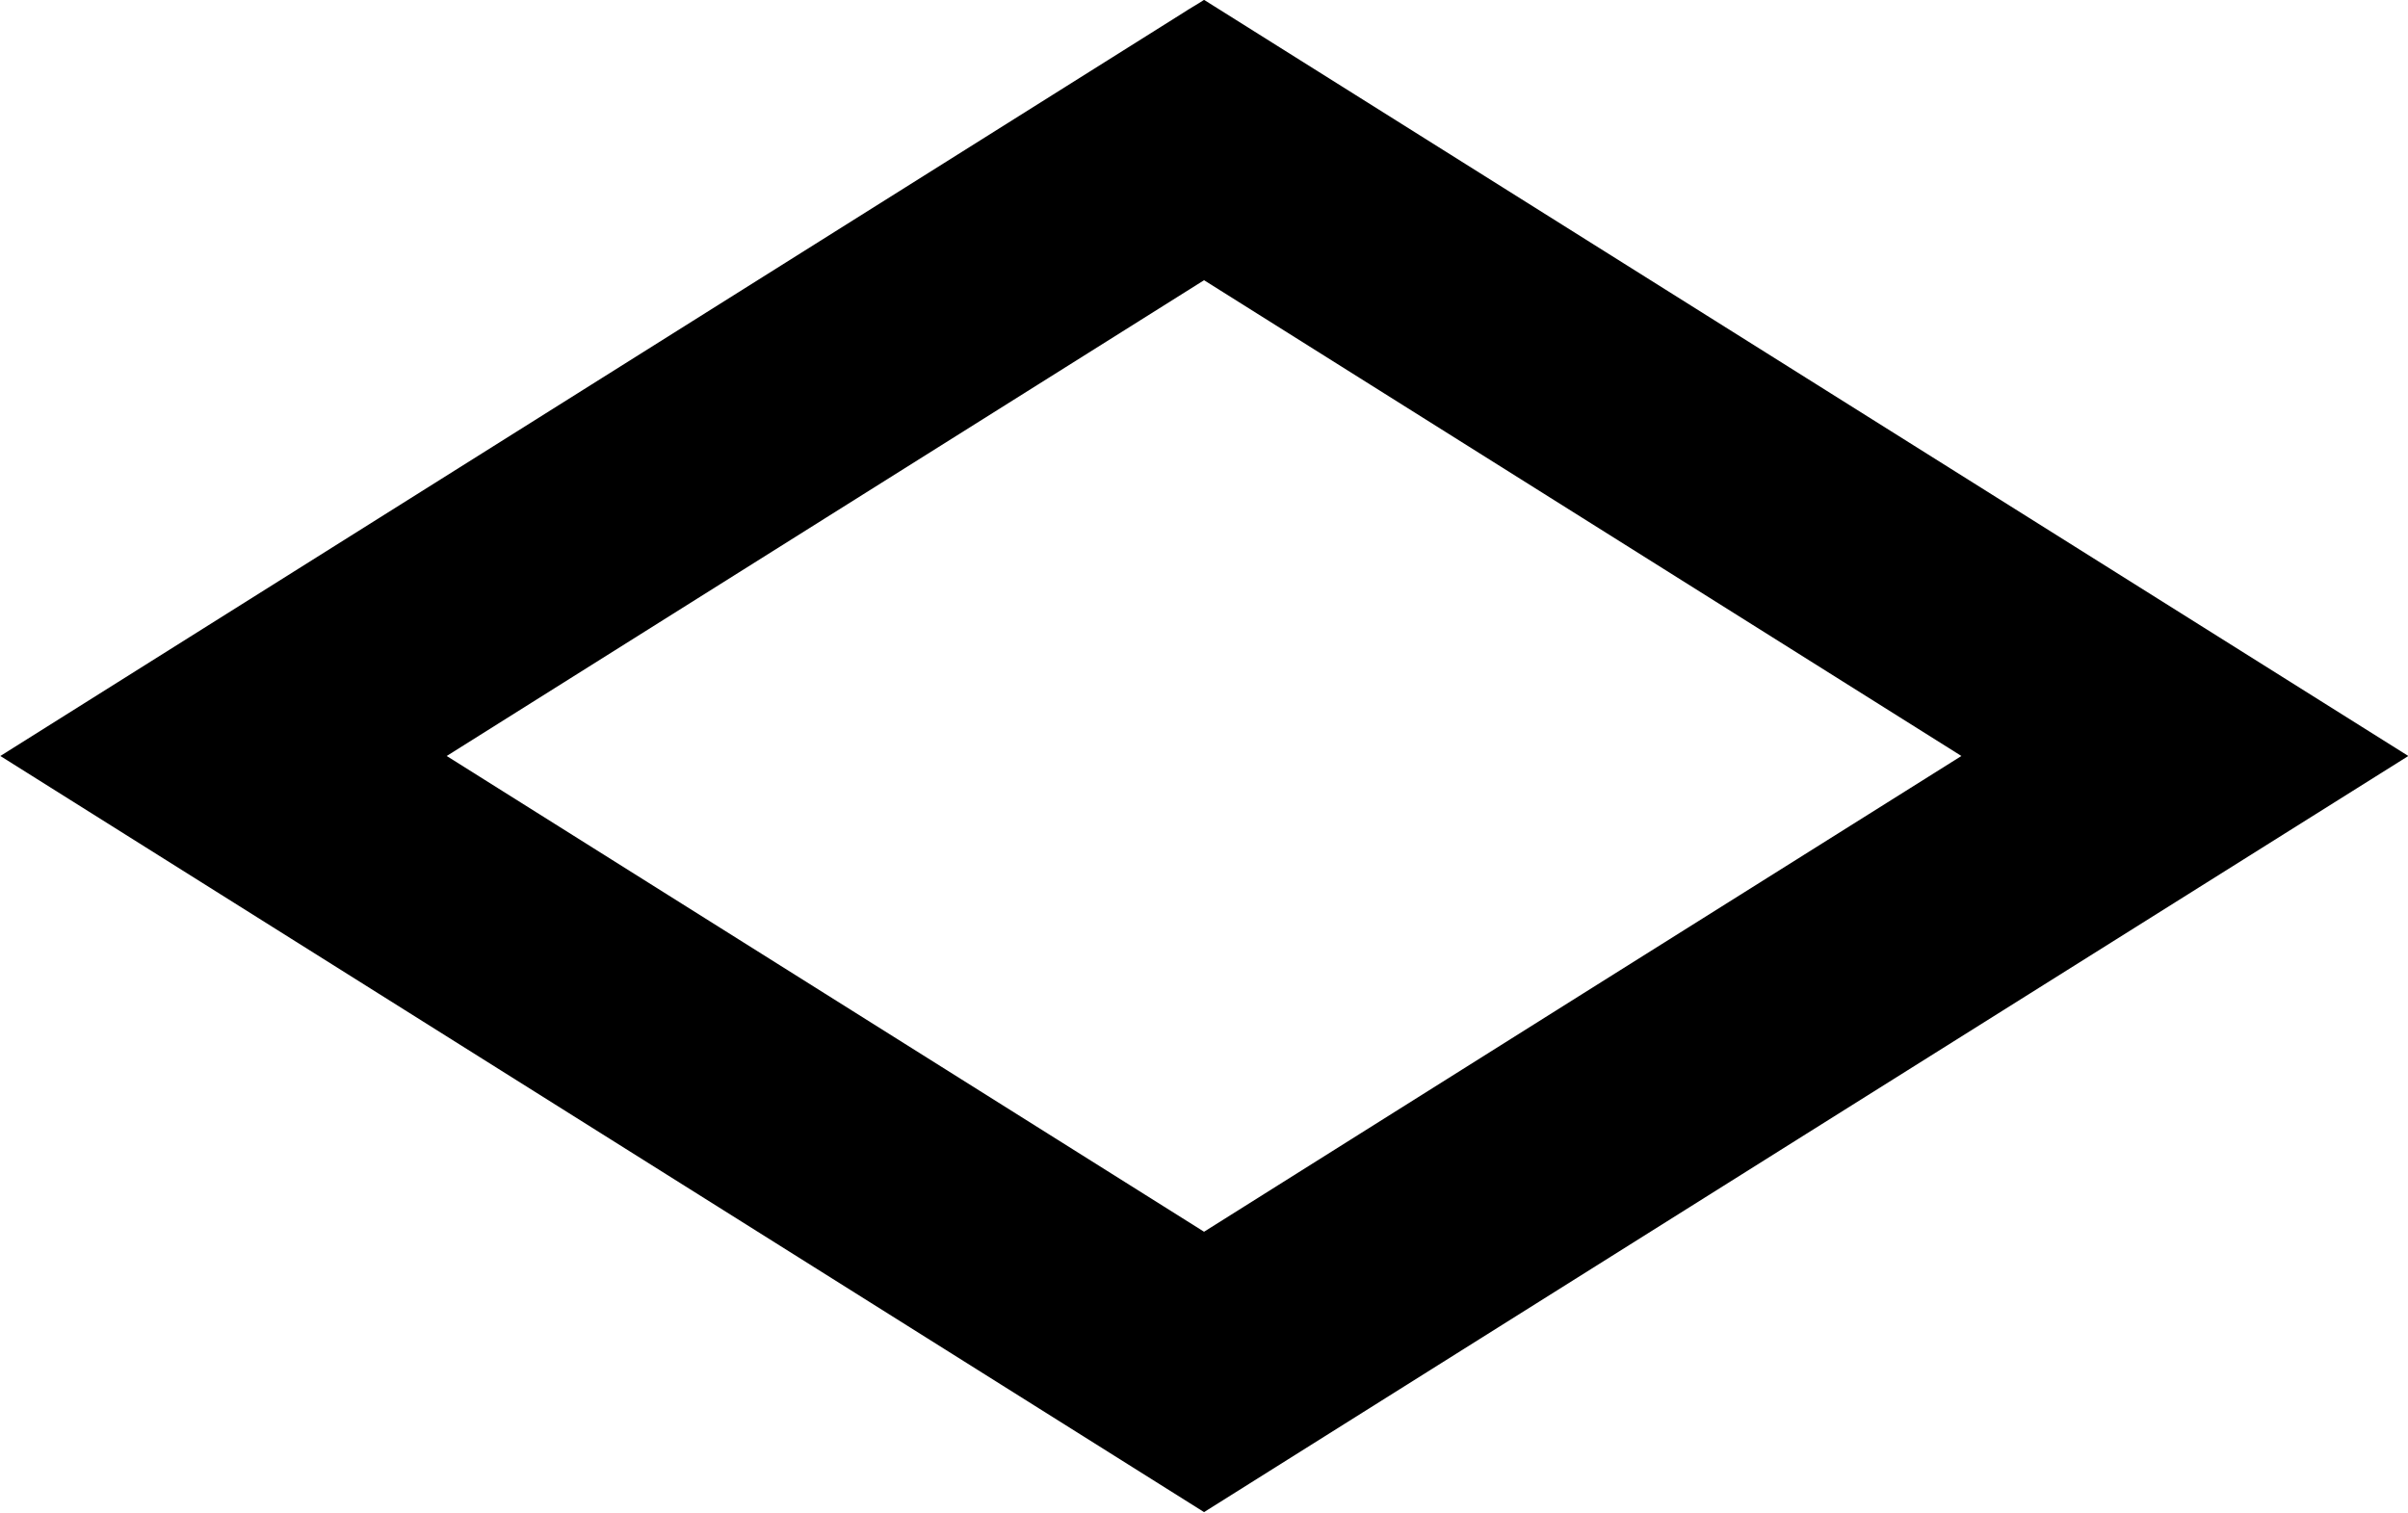
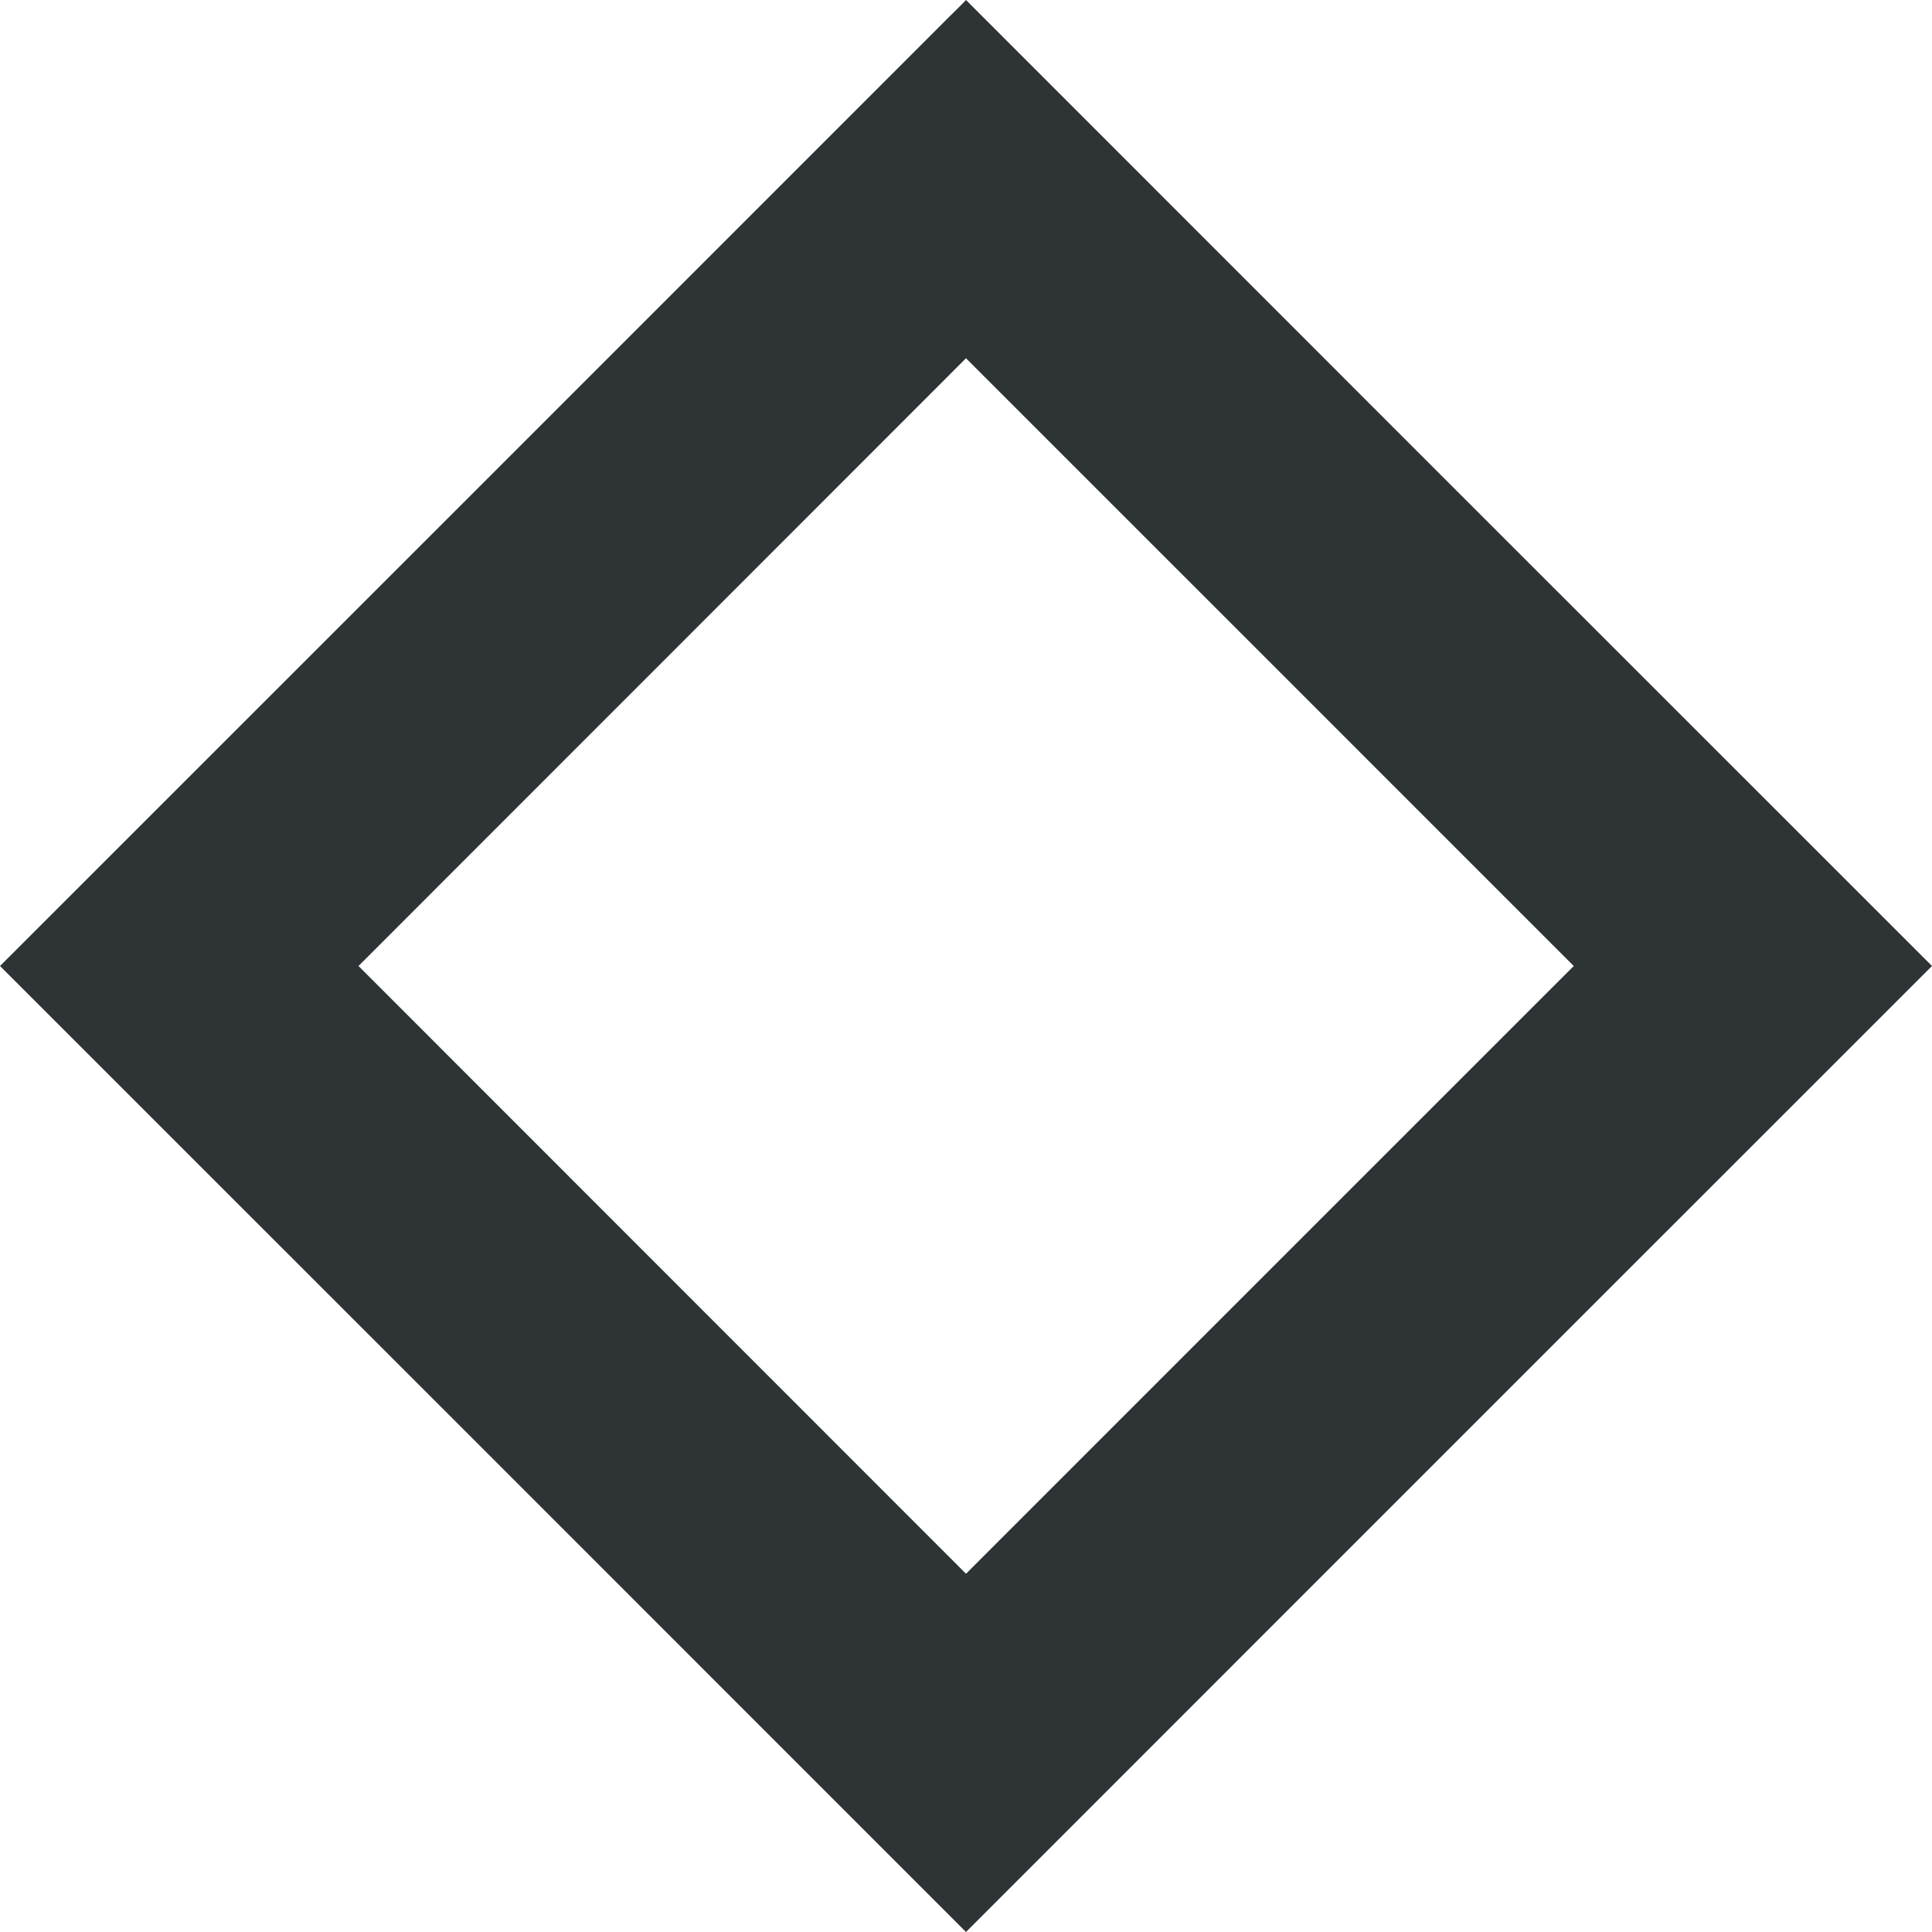
- <svg xmlns="http://www.w3.org/2000/svg" width="16.066" height="10.091" viewBox="0 0 4.251 2.67" version="1.1" id="svg4268">
-   <defs id="defs4262" />
-   <g id="undeveloped-event" style="display:inline" transform="translate(-85.7164,-50.47727)">
-     <path style="color:#000000;fill:#000000;stroke-width:0.04;stroke-miterlimit:10;-inkscape-stroke:none" d="m 87.805,50.5 c -0.696,0.437 -1.392,0.875 -2.088,1.312 0.708,0.445 1.417,0.89 2.125,1.335 0.708,-0.445 1.417,-0.89 2.126,-1.335 -0.709,-0.445 -1.417,-0.89 -2.126,-1.335 -0.012,0.008 -0.025,0.015 -0.037,0.023 z m 1.374,1.312 c -0.446,0.28 -0.892,0.56 -1.337,0.84 -0.446,-0.28 -0.891,-0.56 -1.337,-0.84 0.446,-0.28 0.891,-0.56 1.337,-0.84 0.446,0.28 0.891,0.56 1.337,0.84 z" id="path1350" />
+ <svg xmlns="http://www.w3.org/2000/svg" width="16px" height="16px" viewBox="0 0 16 16">
+   <g fill="#2e3436">
+     <path d="m 7.861,0.139 c -2.62,2.621 -5.24,5.241 -7.861,7.861 c 2.667,2.666 5.333,5.332 8,8 c 2.666,-2.668 5.334,-5.334 8,-8 c -2.667,-2.666 -5.334,-5.332 -8,-8 c -0.046,0.049 -0.092,0.092 -0.139,0.139 z m 5.172,7.861 c -1.678,1.678 -3.356,3.355 -5.033,5.033 c -1.677,-1.678 -3.354,-3.355 -5.031,-5.033 c 1.677,-1.678 3.354,-3.355 5.031,-5.033 c 1.678,1.678 3.356,3.355 5.033,5.033 z" fill="#2e3436" stroke-width="0.191" />
  </g>
</svg>
